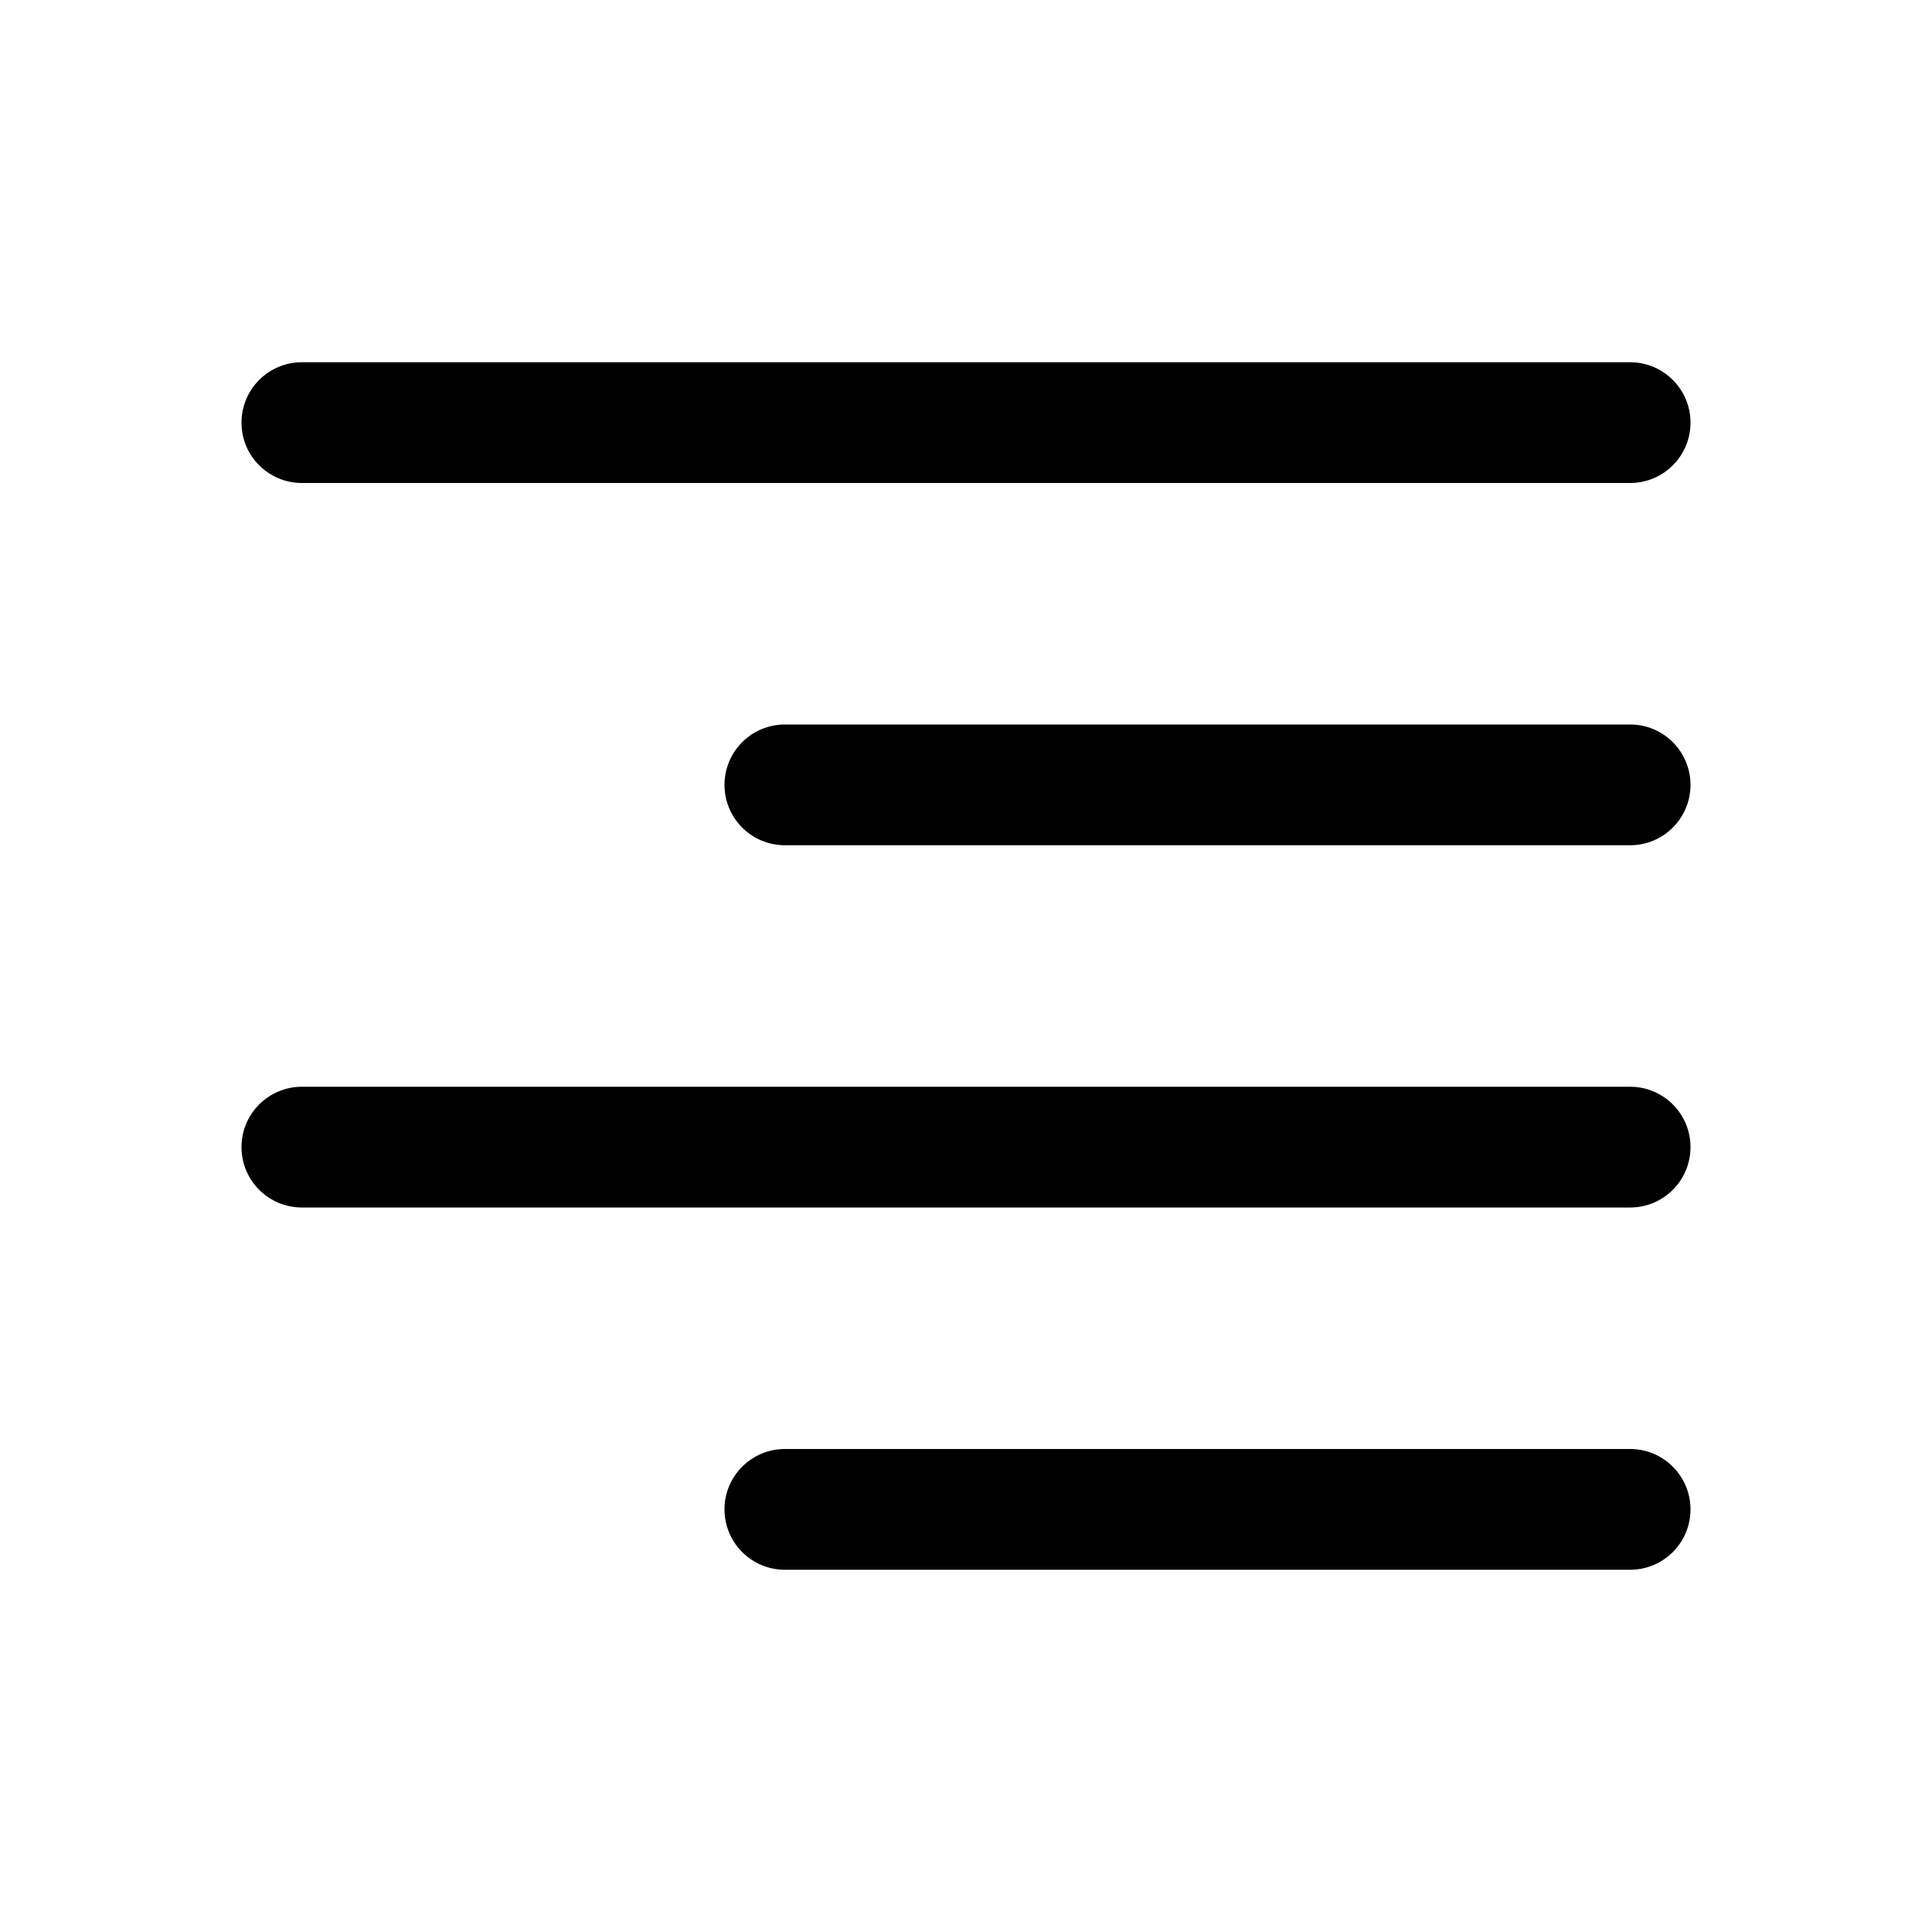
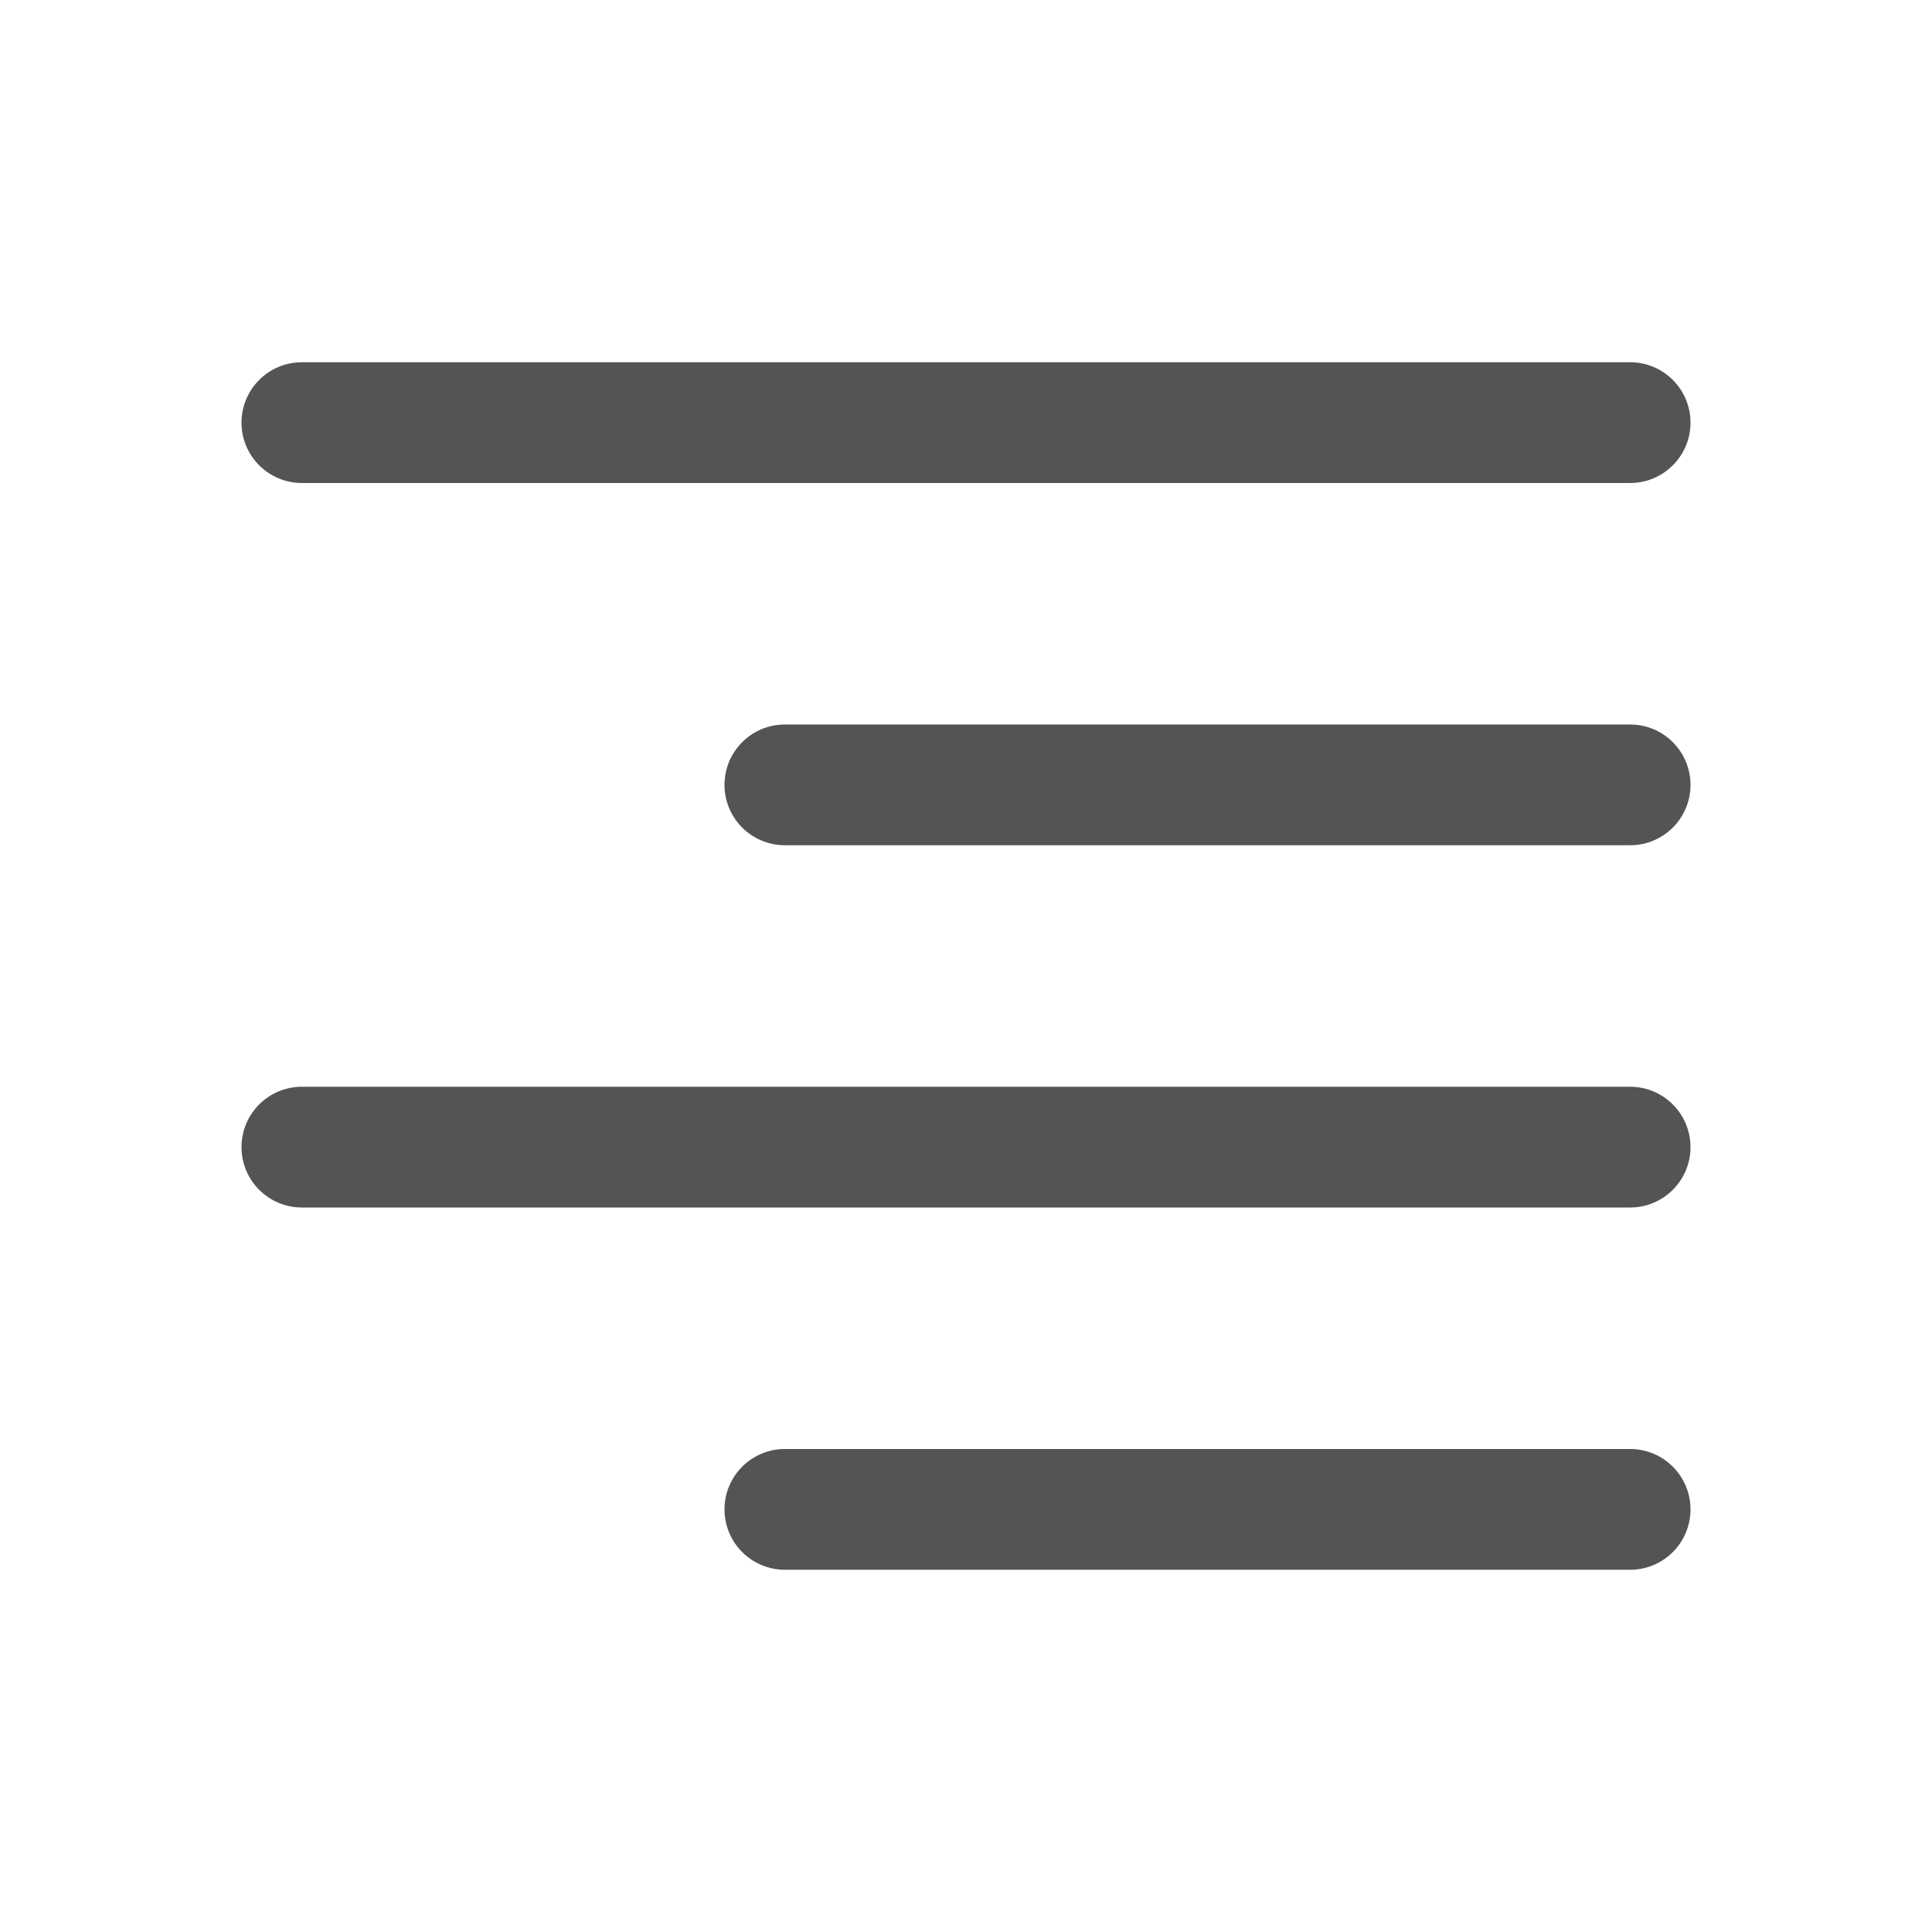
- <svg xmlns="http://www.w3.org/2000/svg" width="16" height="16" fill="currentColor" class="bi bi-text-right">
+ <svg xmlns="http://www.w3.org/2000/svg" width="16" height="16" fill="#545454" class="bi bi-text-right">
  <path fill-rule="evenodd" d="M6 12.5a.5.5 0 0 1 .5-.5h7a.5.5 0 0 1 0 1h-7a.5.5 0 0 1-.5-.5zm-4-3a.5.5 0 0 1 .5-.5h11a.5.5 0 0 1 0 1h-11a.5.5 0 0 1-.5-.5zm4-3a.5.5 0 0 1 .5-.5h7a.5.5 0 0 1 0 1h-7a.5.5 0 0 1-.5-.5zm-4-3a.5.5 0 0 1 .5-.5h11a.5.5 0 0 1 0 1h-11a.5.5 0 0 1-.5-.5z" />
</svg>
